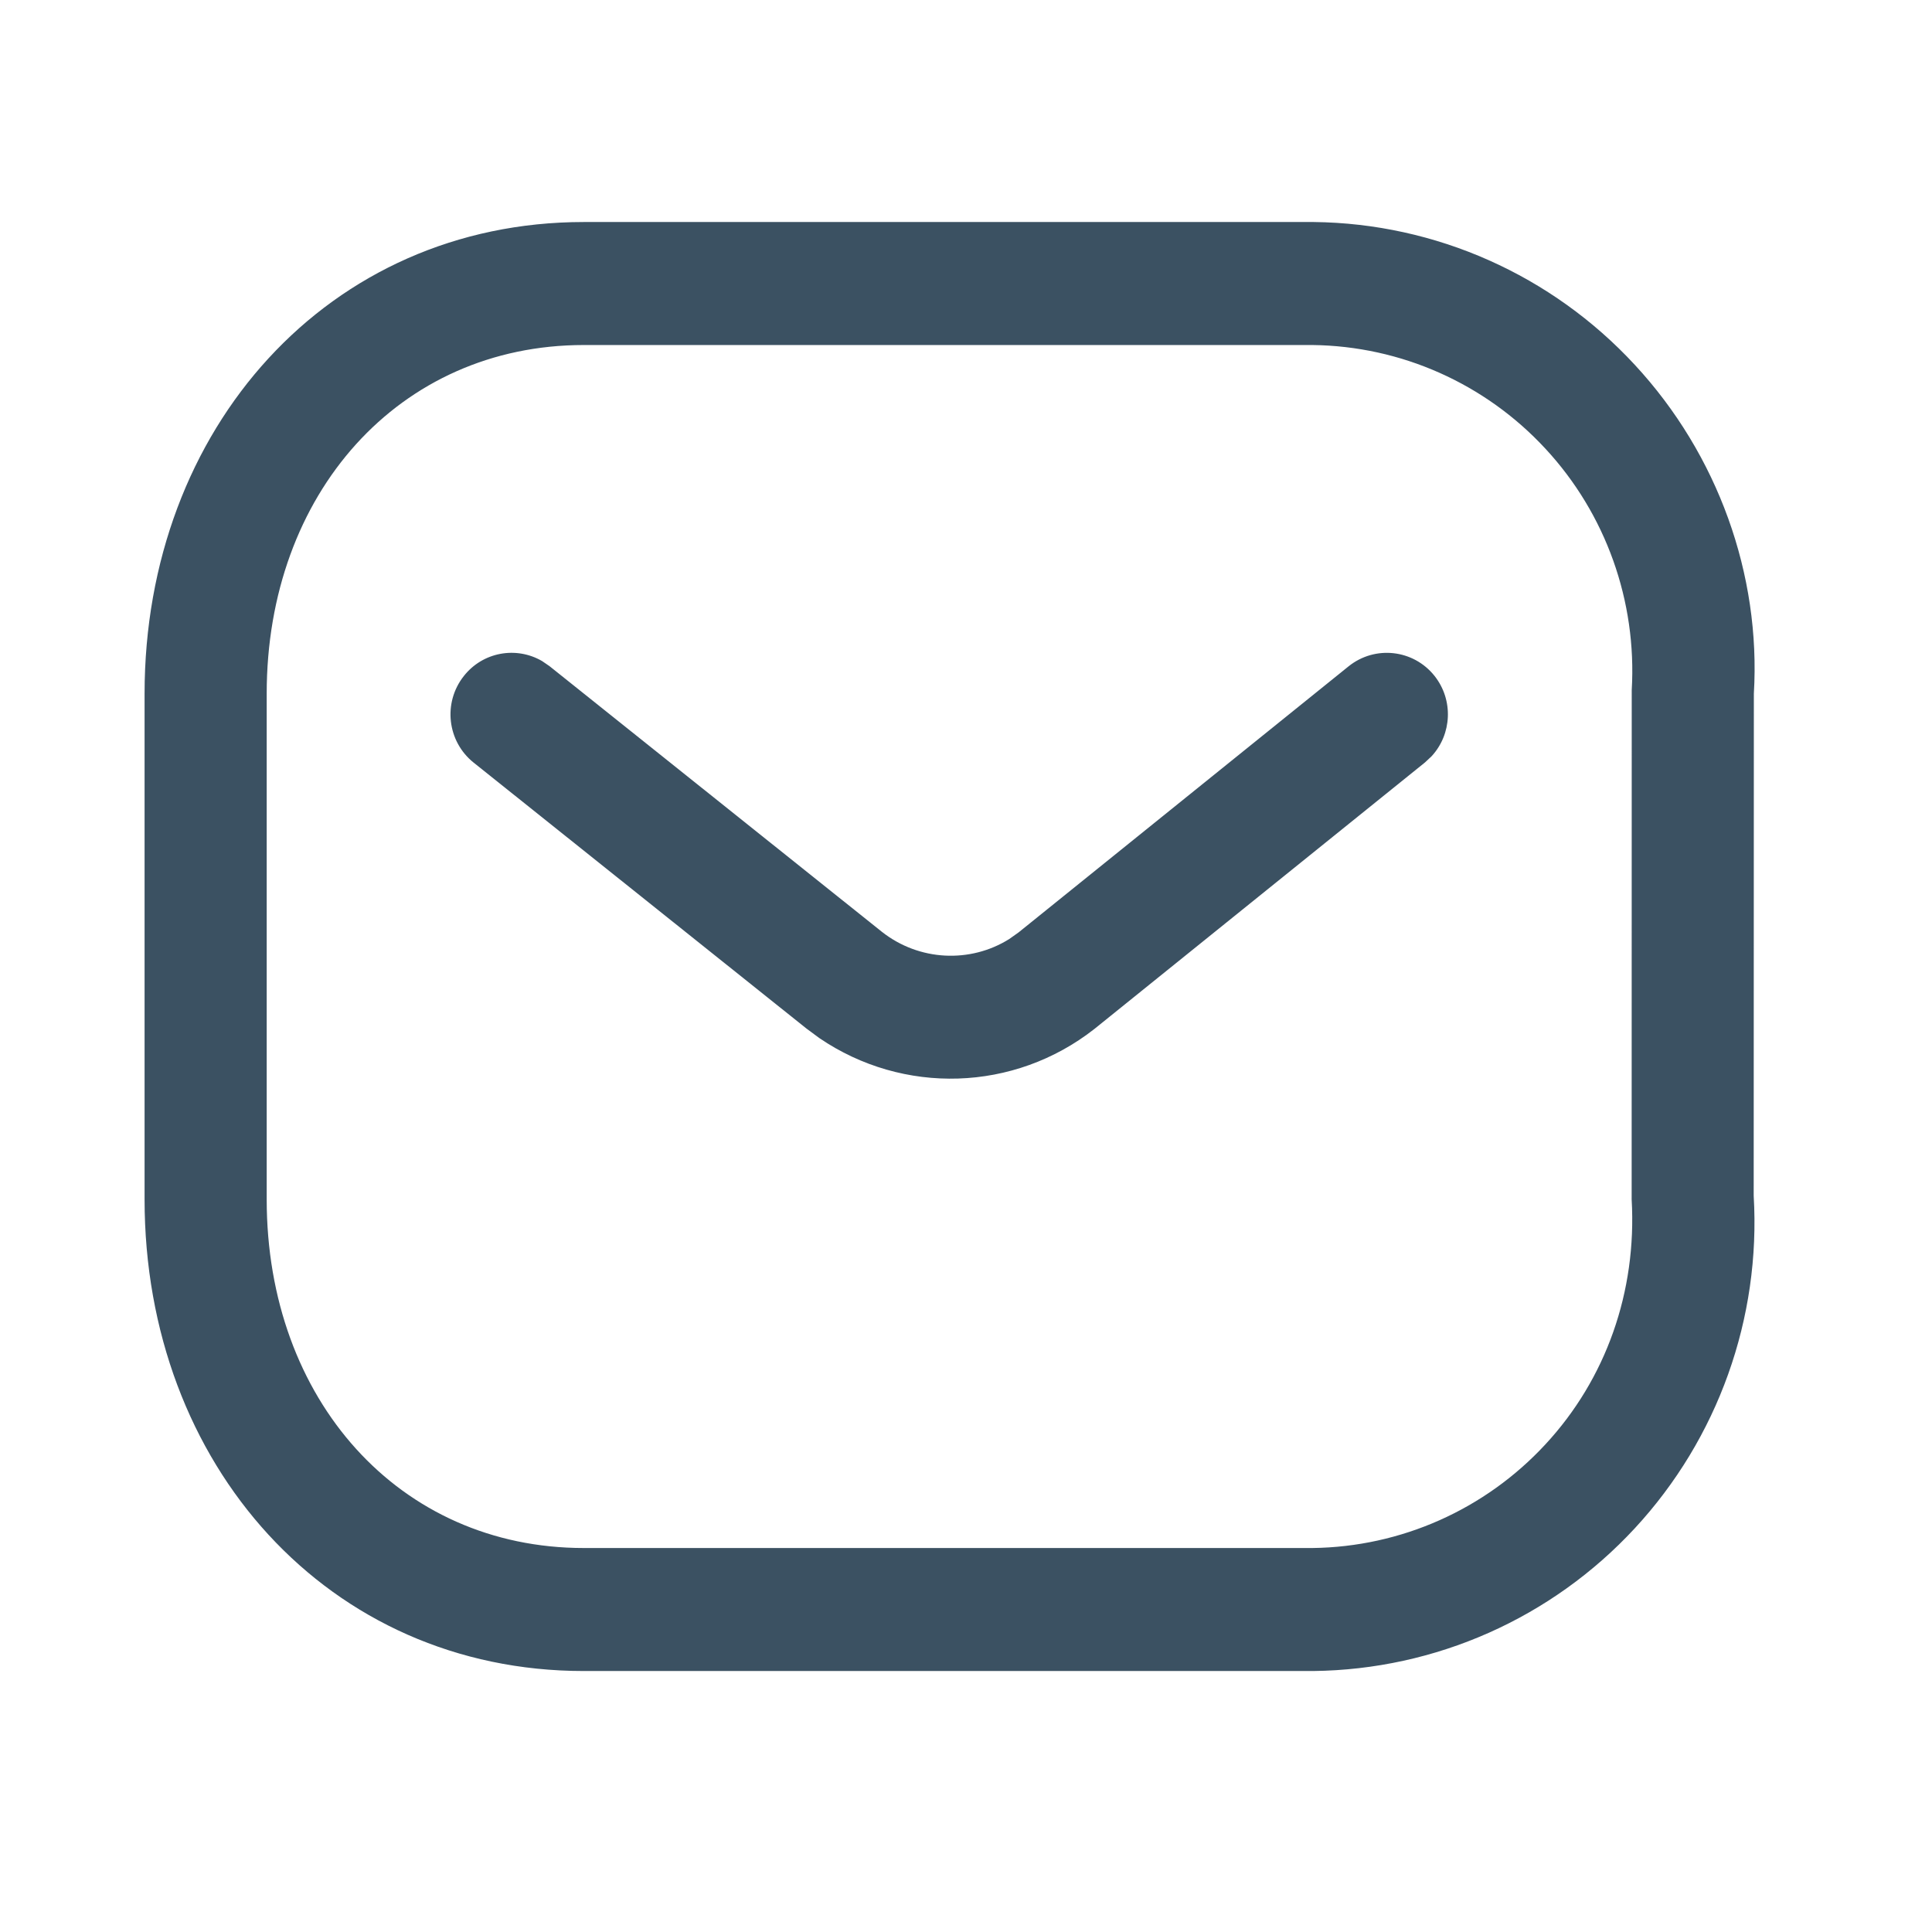
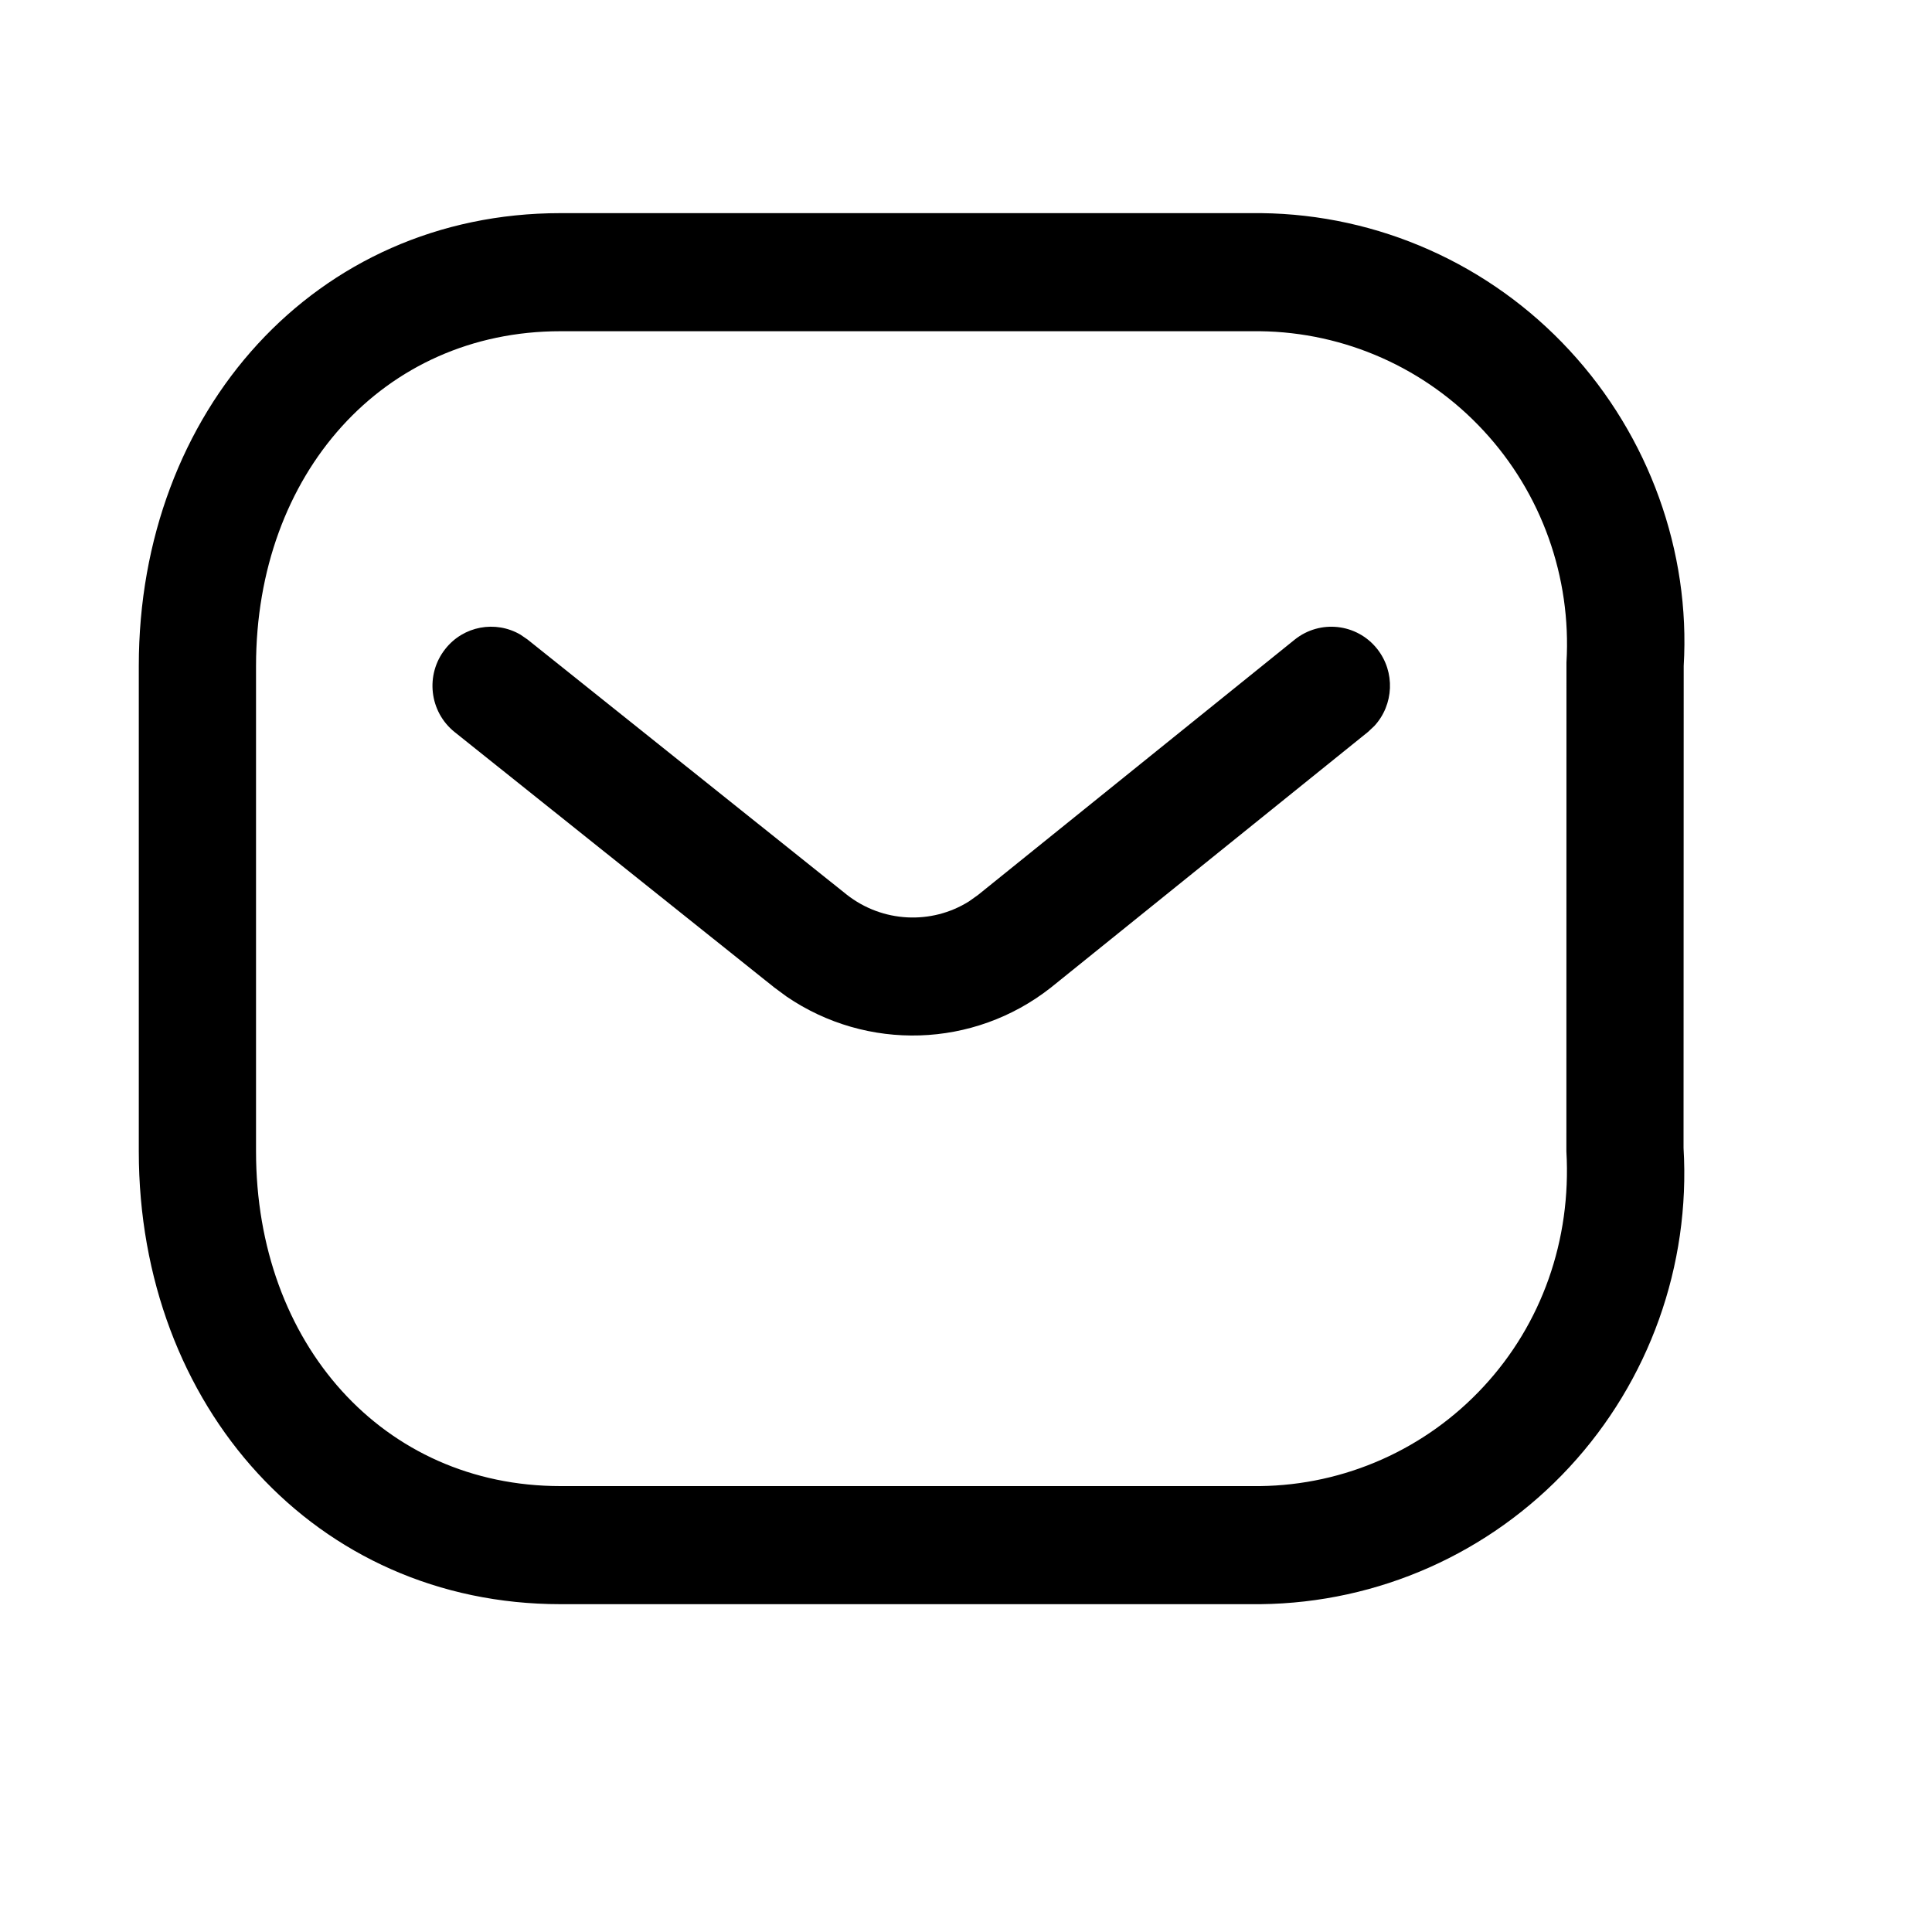
- <svg xmlns="http://www.w3.org/2000/svg" width="24" height="24" viewBox="0 0 24 24" fill="none">
-   <path d="M16.321 2.758C17.835 2.775 19.276 3.416 20.308 4.532C21.341 5.647 21.875 7.14 21.787 8.617L21.785 14.854C21.875 16.376 21.341 17.869 20.308 18.985C19.276 20.1 17.835 20.741 16.313 20.758H7.252C4.083 20.758 1.796 18.197 1.796 14.899V8.617C1.796 5.32 4.083 2.758 7.252 2.758H16.321ZM16.304 4.286H7.252C4.959 4.286 3.313 6.13 3.313 8.617V14.899C3.313 17.387 4.959 19.23 7.252 19.23H16.304C17.403 19.217 18.449 18.752 19.198 17.942C19.948 17.133 20.335 16.049 20.269 14.899L20.27 8.572C20.335 7.467 19.948 6.383 19.198 5.574C18.449 4.764 17.403 4.299 16.304 4.286ZM17.82 8.396C18.058 8.696 18.036 9.121 17.784 9.394L17.702 9.471L13.595 12.782C12.597 13.565 11.219 13.604 10.179 12.896L10.018 12.777L5.883 9.473C5.555 9.21 5.5 8.73 5.761 8.399C5.997 8.098 6.413 8.025 6.734 8.212L6.826 8.275L10.956 11.576C11.419 11.94 12.053 11.968 12.537 11.665L12.654 11.582L16.753 8.277C17.081 8.014 17.558 8.067 17.82 8.396Z" fill="#3B5162" />
+ <svg xmlns="http://www.w3.org/2000/svg" width="24" height="24" viewBox="0 0 25 25" fill="inherit">
+   <path d="M16.321 2.758C17.835 2.775 19.276 3.416 20.308 4.532C21.341 5.647 21.875 7.14 21.787 8.617L21.785 14.854C21.875 16.376 21.341 17.869 20.308 18.985C19.276 20.1 17.835 20.741 16.313 20.758H7.252C4.083 20.758 1.796 18.197 1.796 14.899V8.617C1.796 5.32 4.083 2.758 7.252 2.758H16.321ZM16.304 4.286H7.252C4.959 4.286 3.313 6.13 3.313 8.617V14.899C3.313 17.387 4.959 19.23 7.252 19.23H16.304C17.403 19.217 18.449 18.752 19.198 17.942C19.948 17.133 20.335 16.049 20.269 14.899L20.27 8.572C20.335 7.467 19.948 6.383 19.198 5.574C18.449 4.764 17.403 4.299 16.304 4.286ZM17.82 8.396C18.058 8.696 18.036 9.121 17.784 9.394L17.702 9.471L13.595 12.782C12.597 13.565 11.219 13.604 10.179 12.896L10.018 12.777L5.883 9.473C5.555 9.21 5.5 8.73 5.761 8.399C5.997 8.098 6.413 8.025 6.734 8.212L6.826 8.275L10.956 11.576C11.419 11.94 12.053 11.968 12.537 11.665L12.654 11.582L16.753 8.277C17.081 8.014 17.558 8.067 17.82 8.396Z" fill="inherit" />
</svg>
